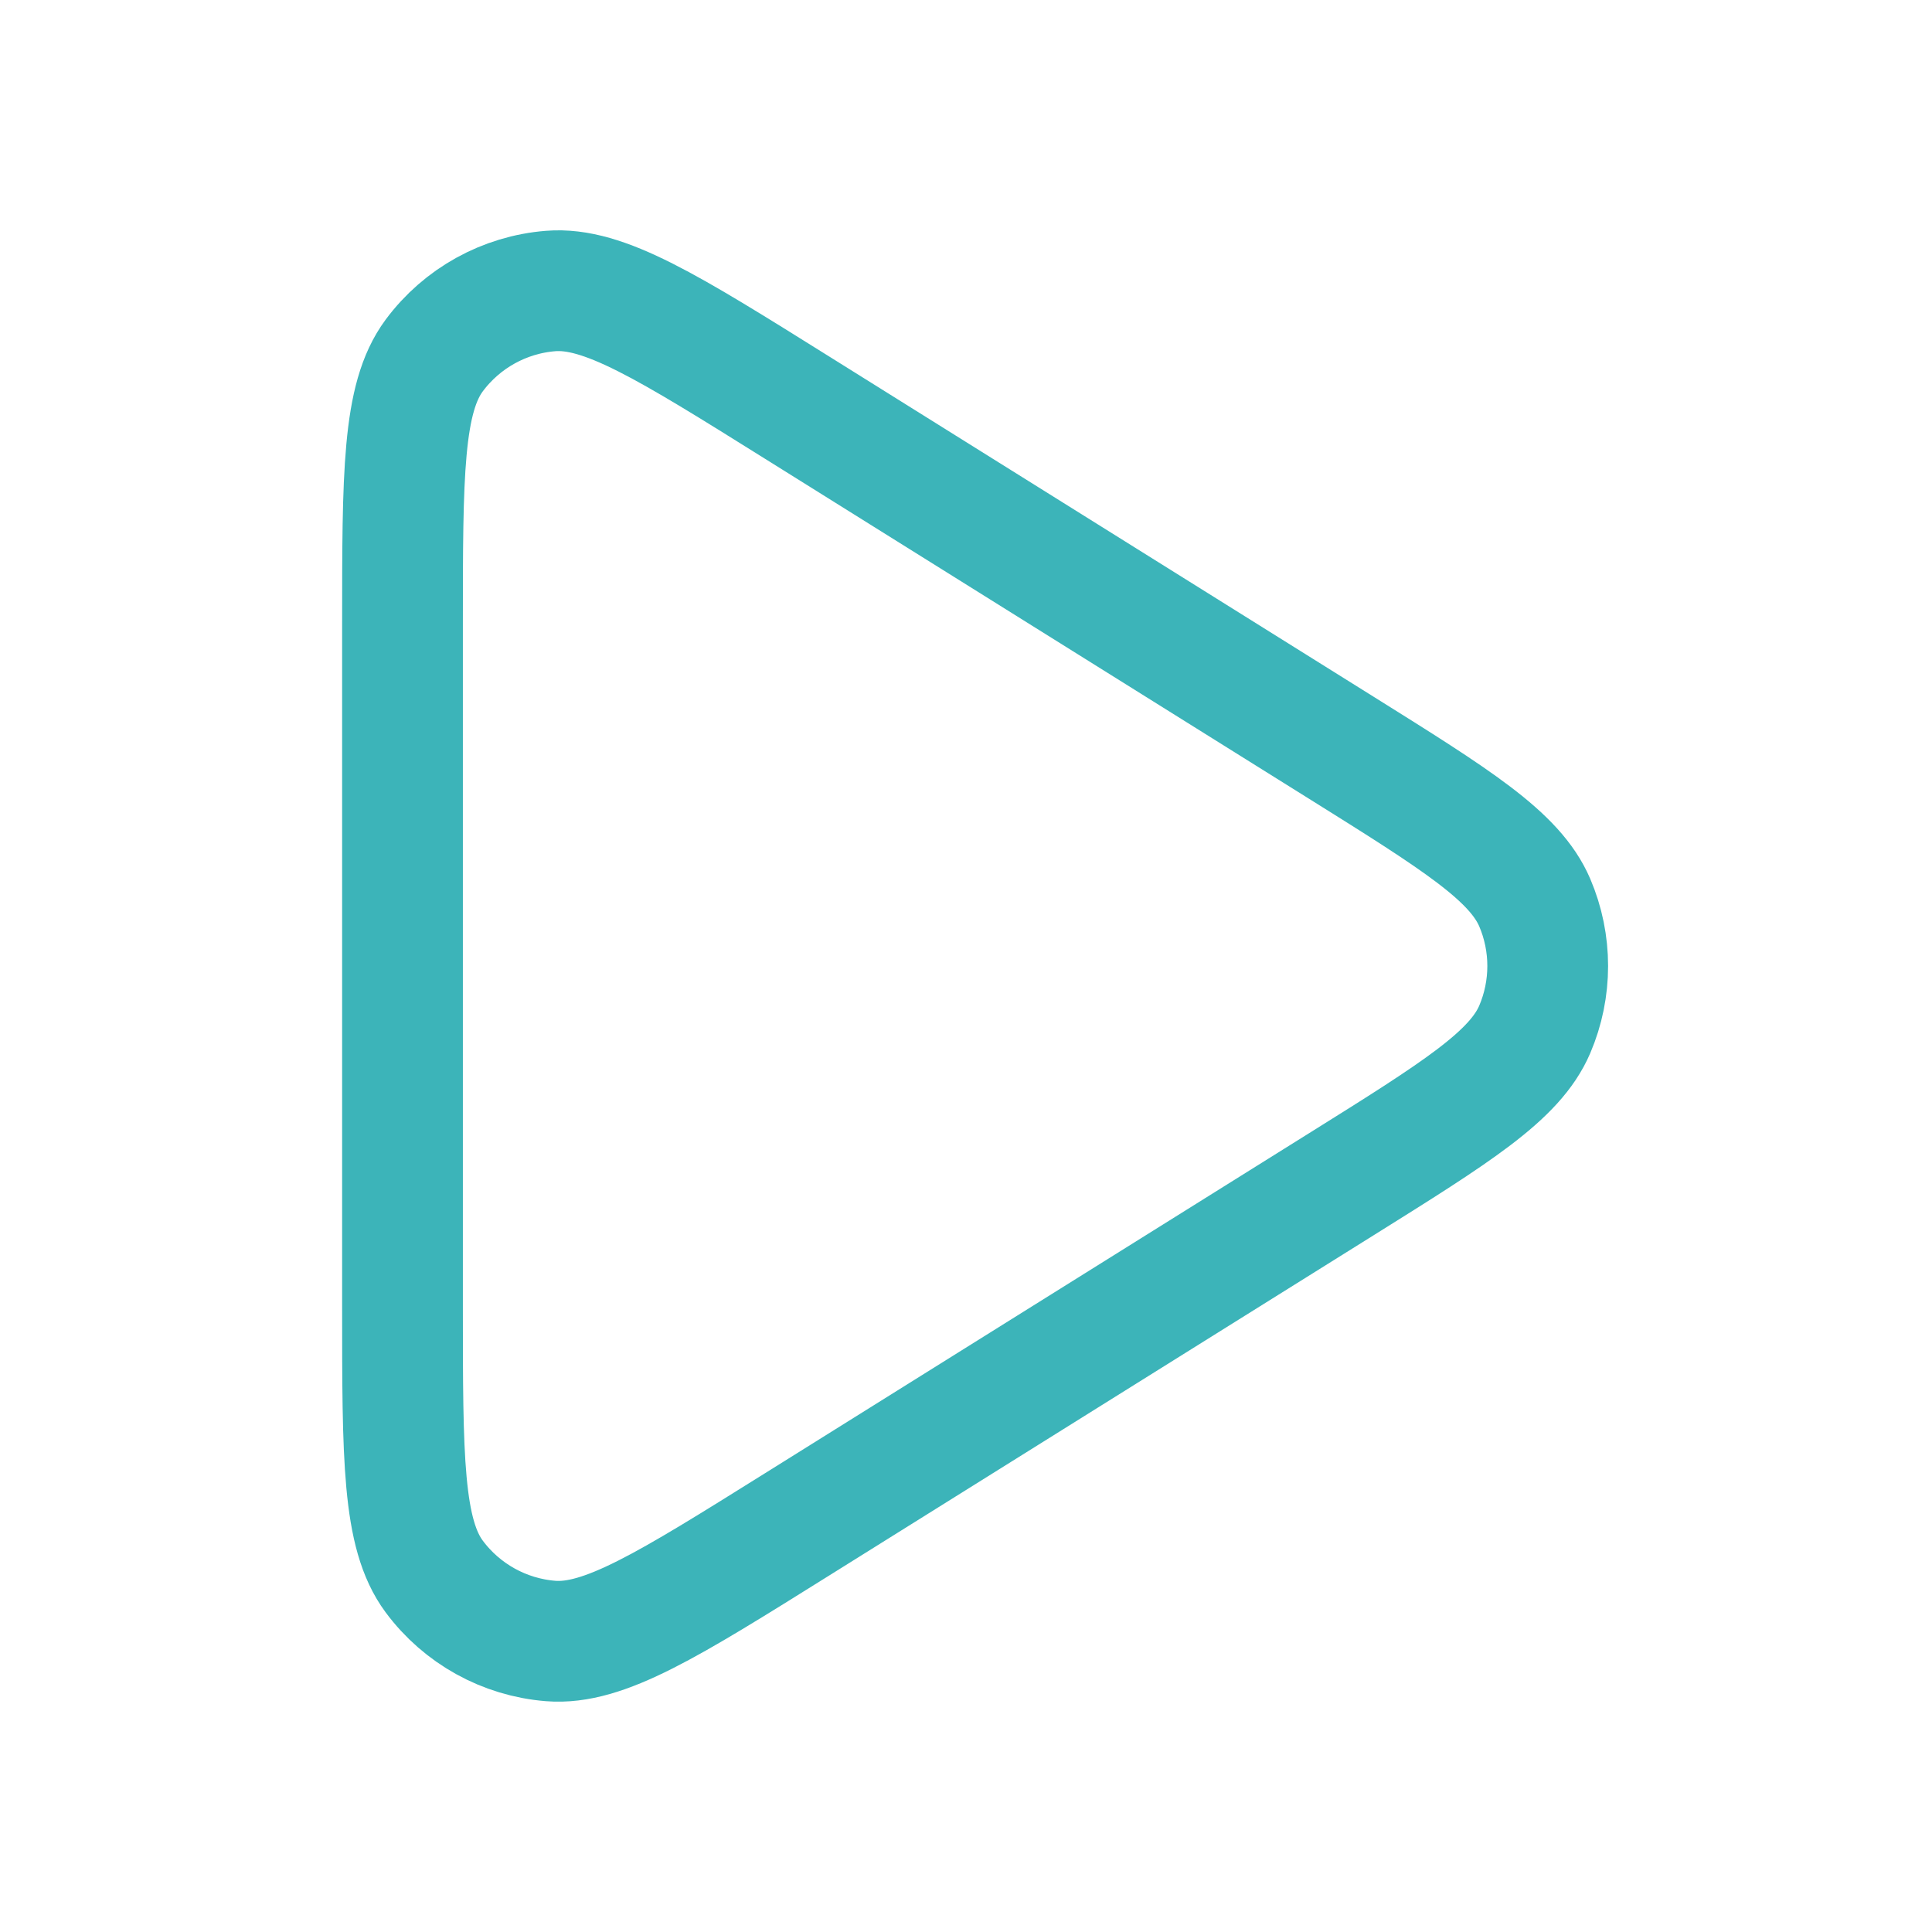
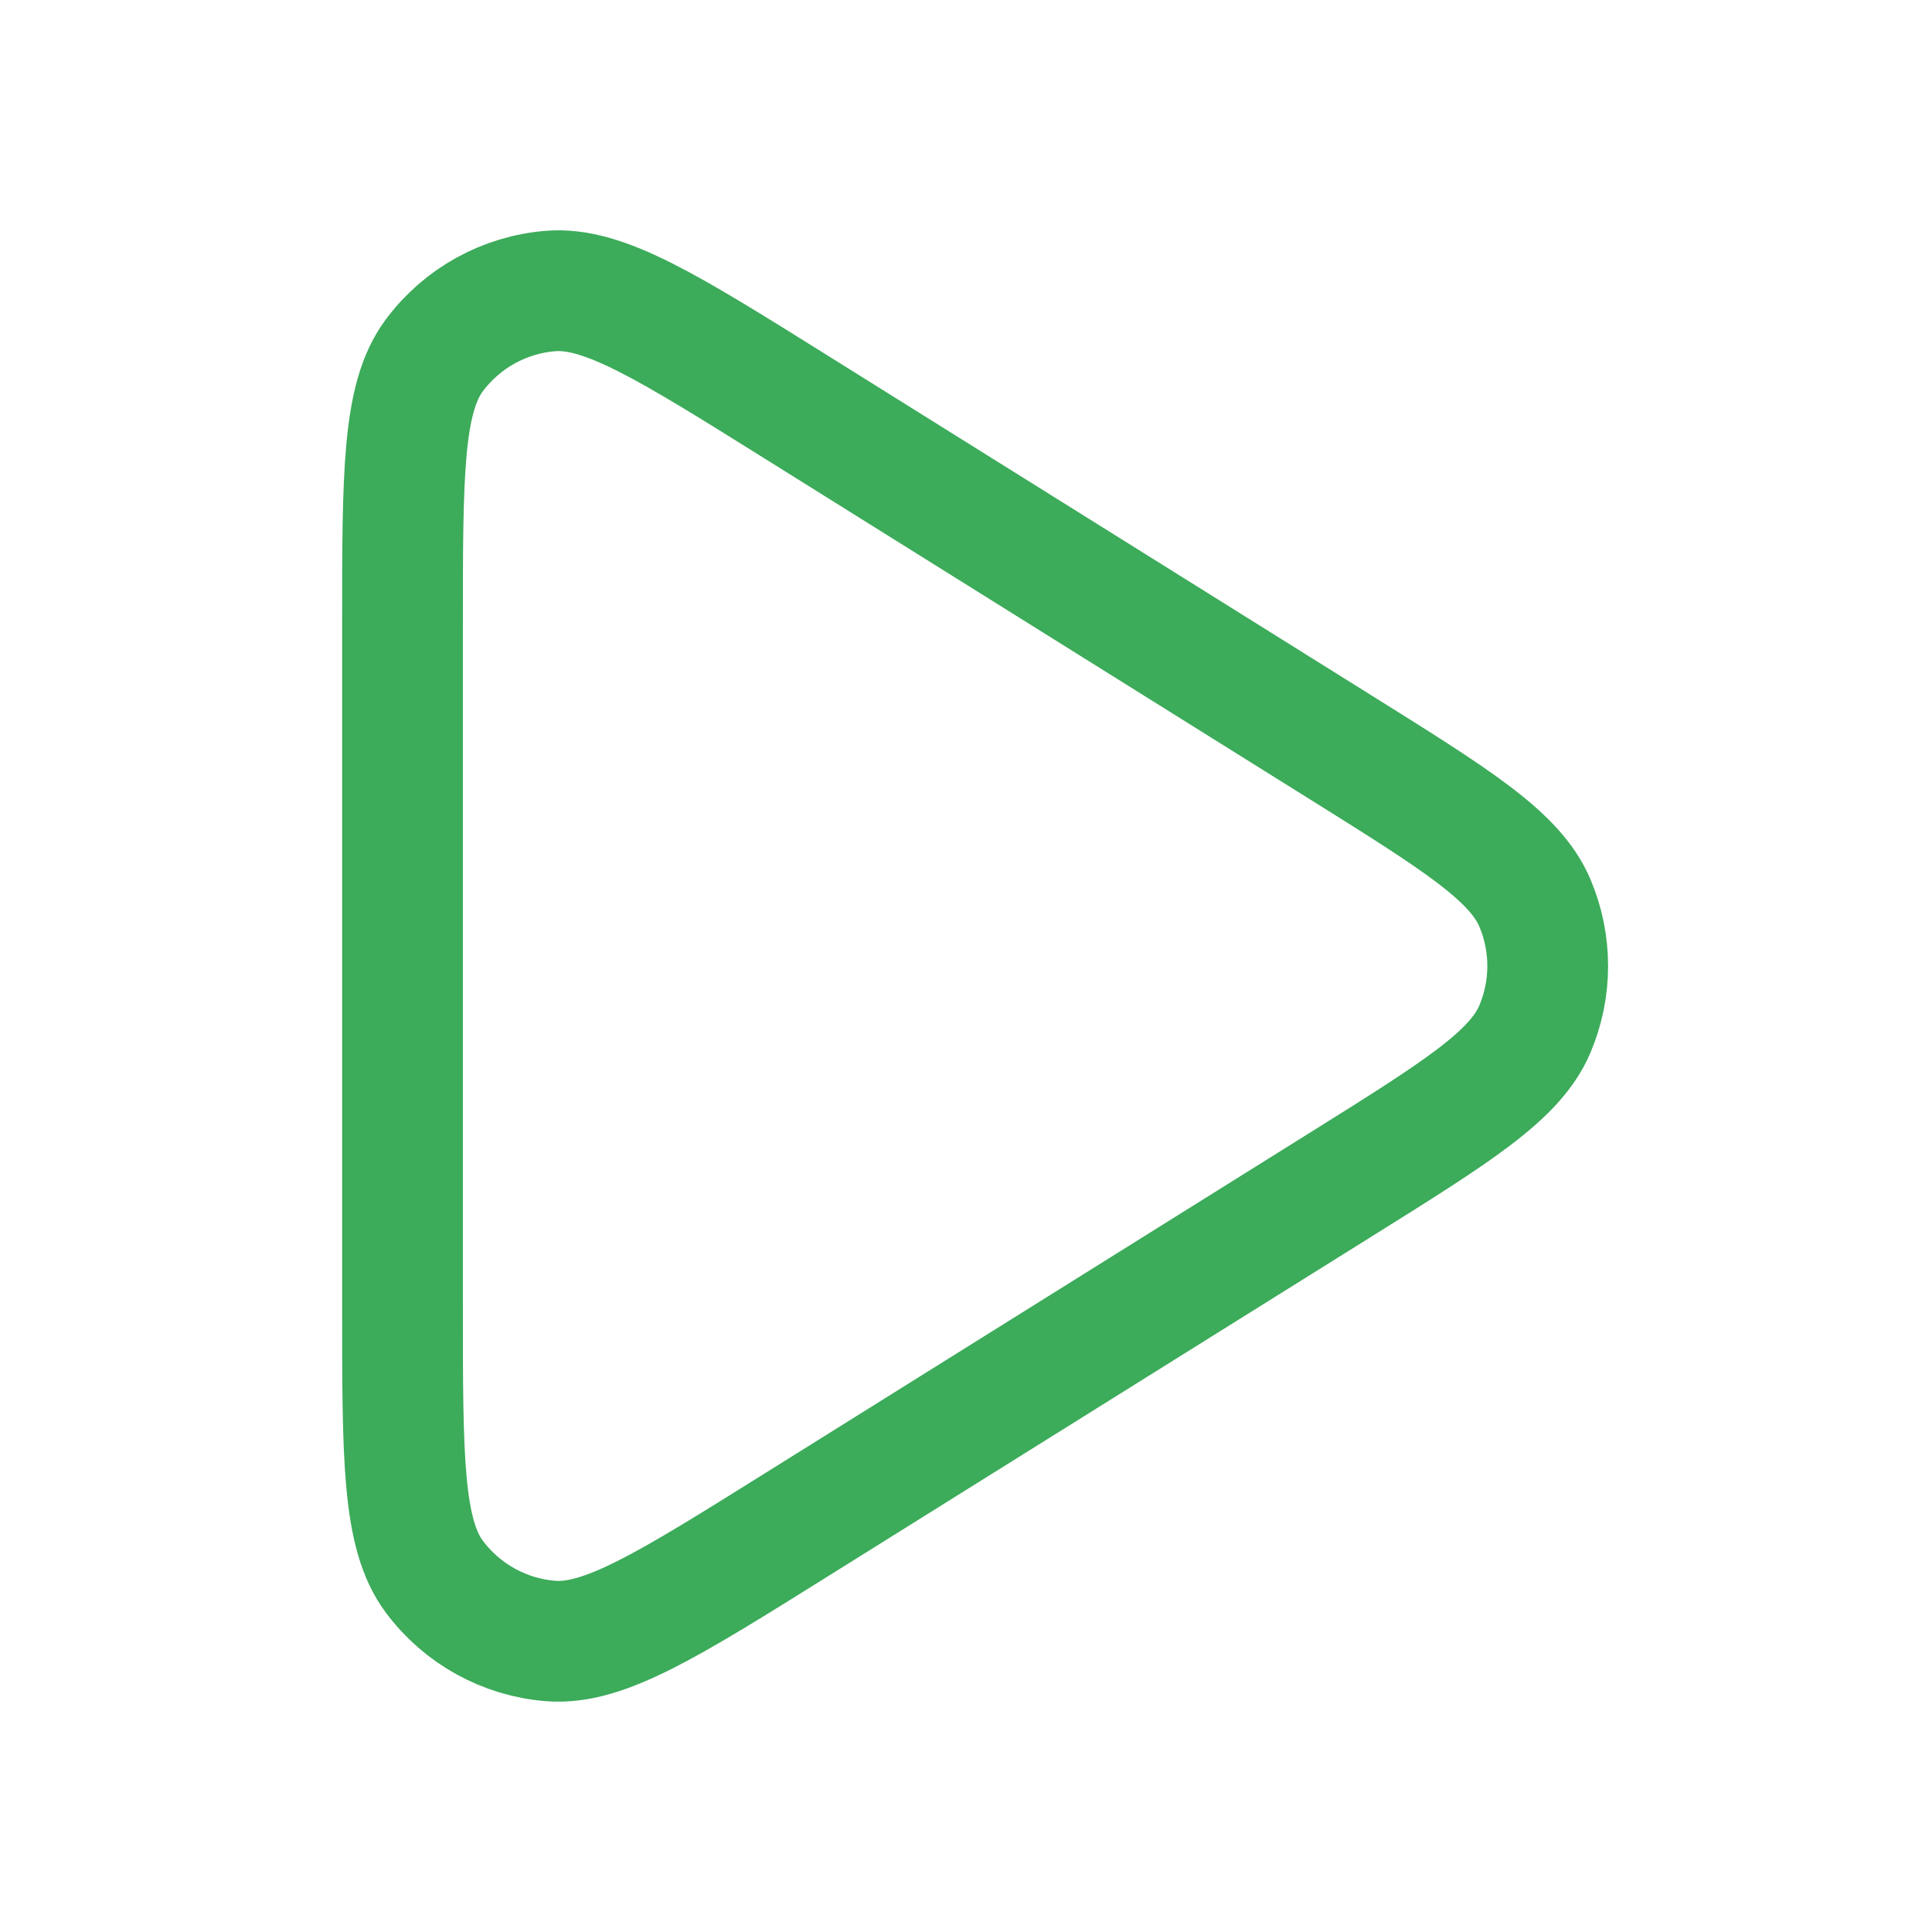
- <svg xmlns="http://www.w3.org/2000/svg" viewBox="0 0 24 24" fill="none" stroke="rgb(60, 180, 185)">
+ <svg xmlns="http://www.w3.org/2000/svg" viewBox="0 0 24 24" fill="none" stroke="rgb(60, 171, 90)">
  <path d="M16.658 9.286C18.098 10.186 18.818 10.636 19.065 11.212C19.28 11.715 19.28 12.285 19.065 12.788C18.818 13.364 18.098 13.814 16.658 14.714L9.896 18.94C8.298 19.939 7.499 20.438 6.84 20.385C6.265 20.339 5.738 20.047 5.394 19.584C5 19.053 5 18.111 5 16.226V7.774C5 5.889 5 4.947 5.394 4.416C5.738 3.953 6.265 3.661 6.84 3.615C7.499 3.562 8.298 4.061 9.896 5.06L16.658 9.286Z" stroke-width="1.5" stroke-linejoin="round" />
</svg>
